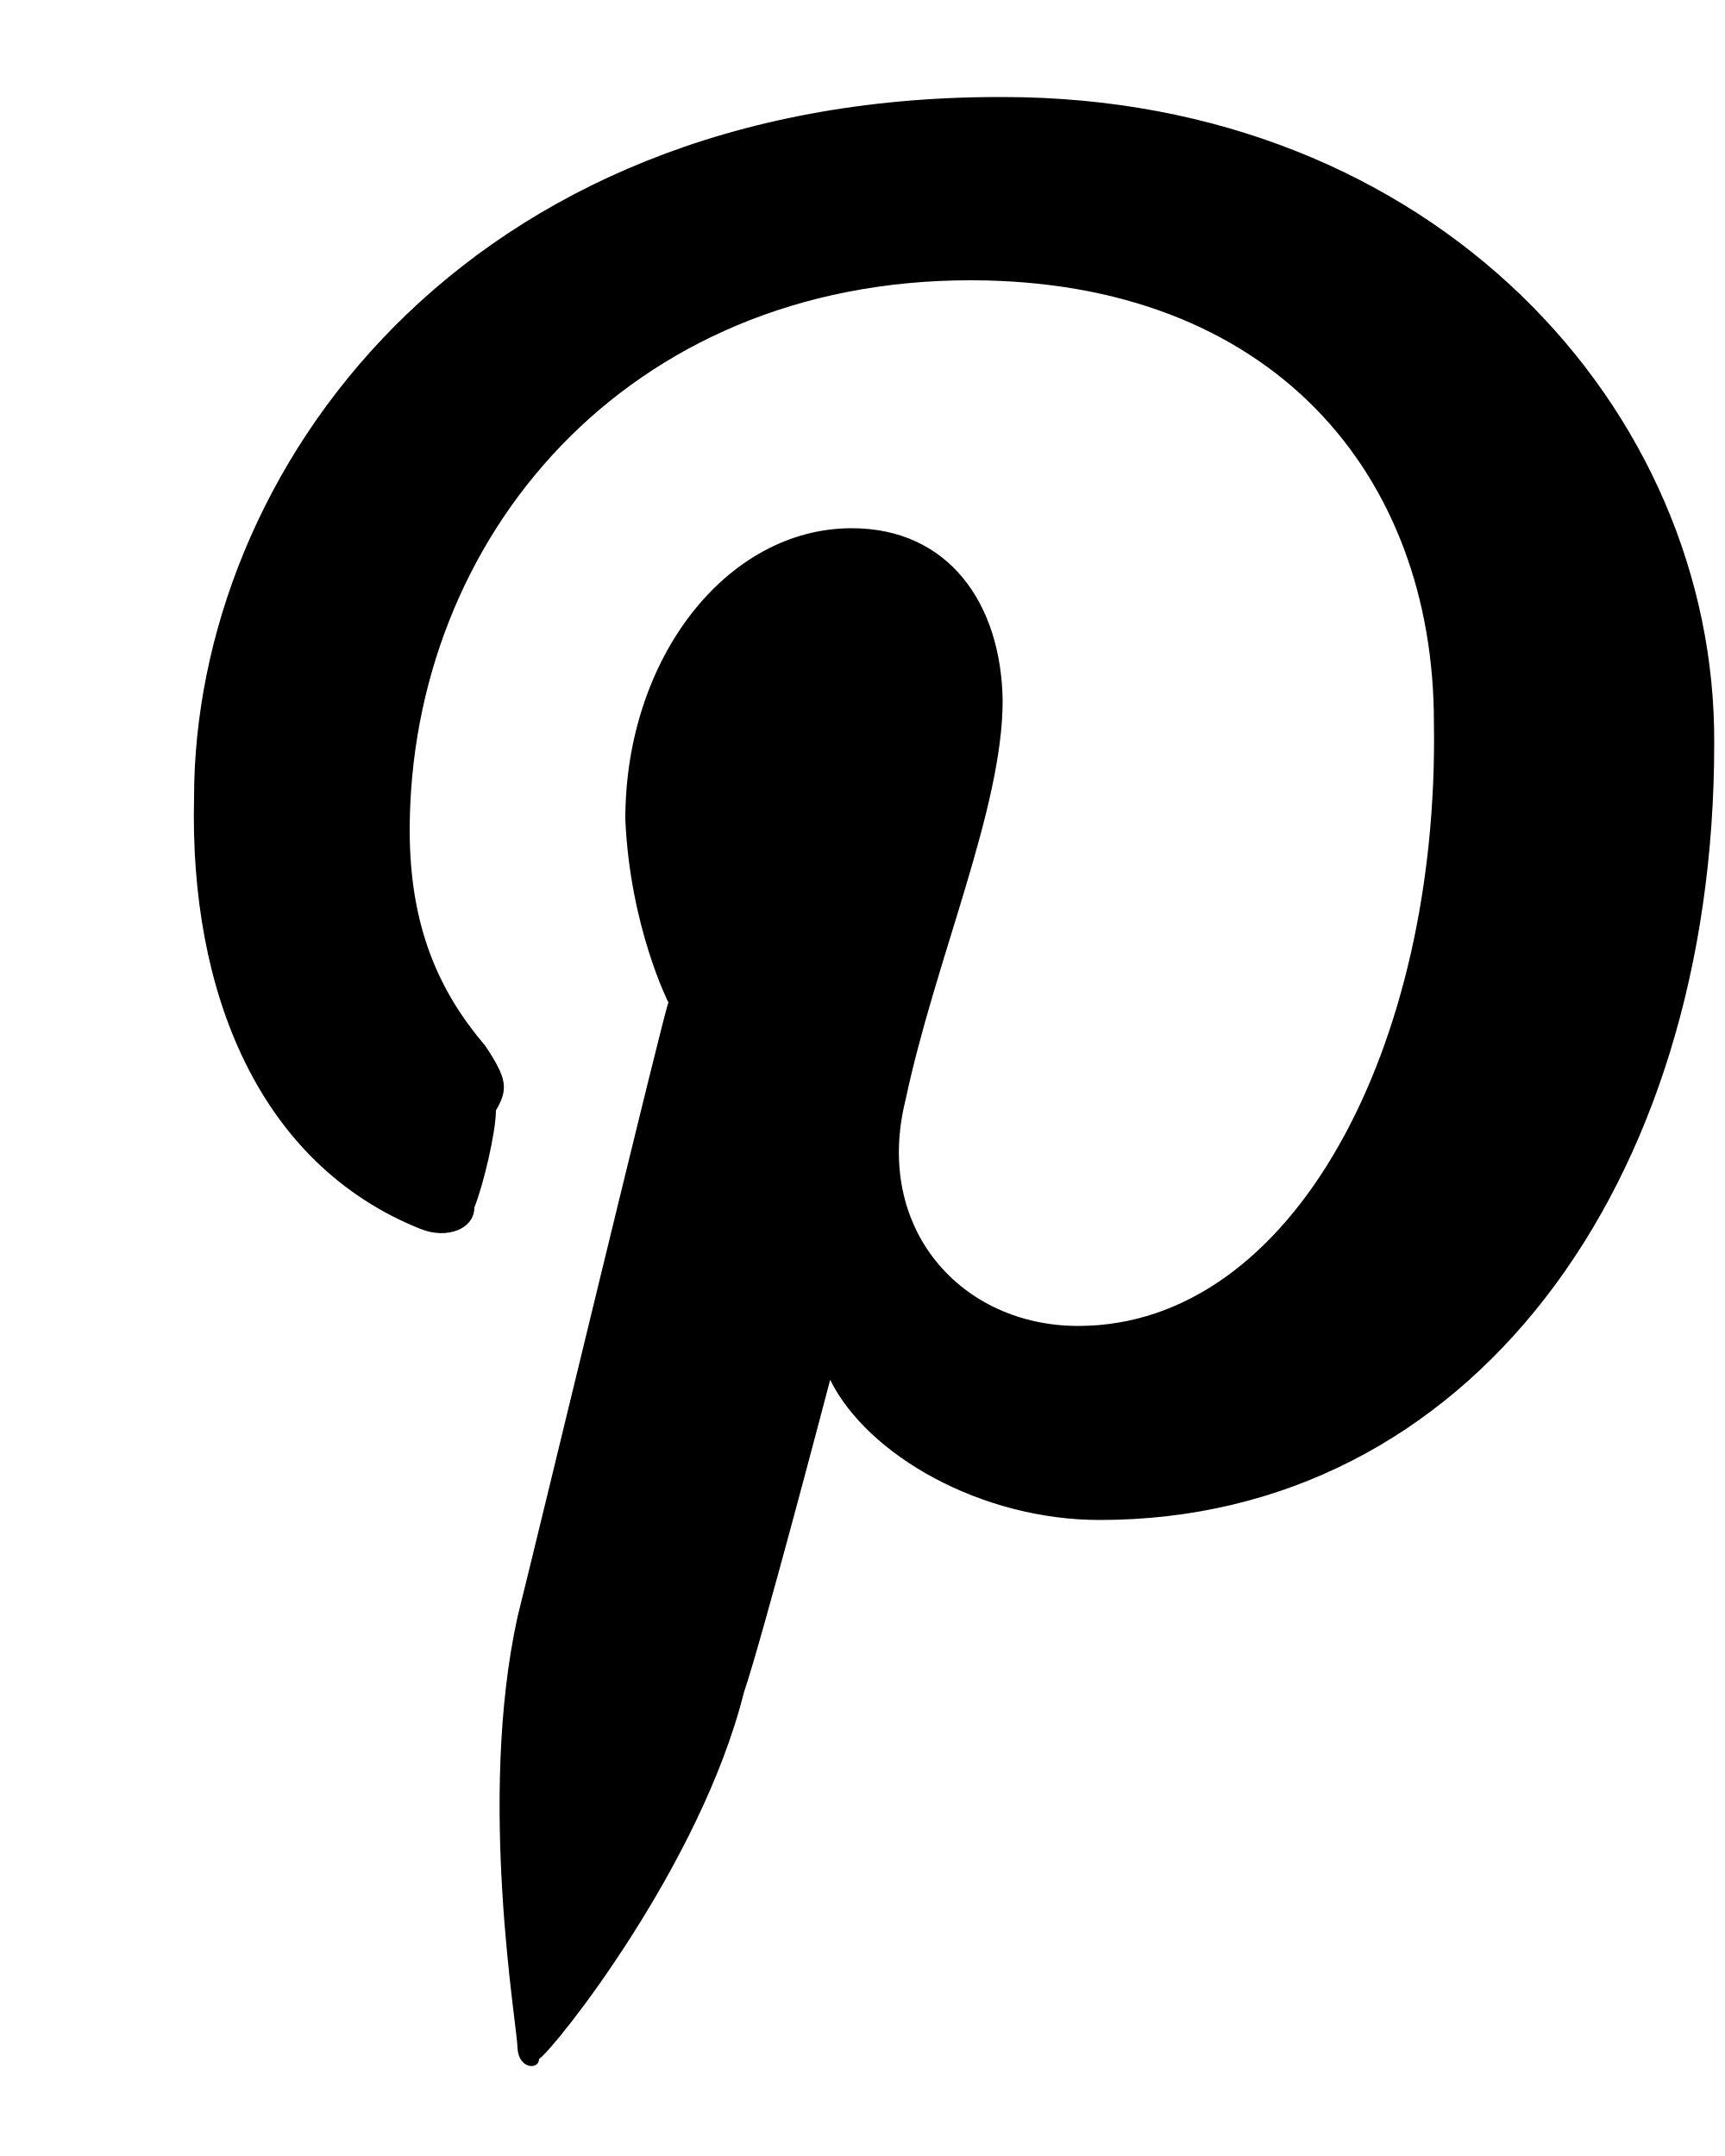
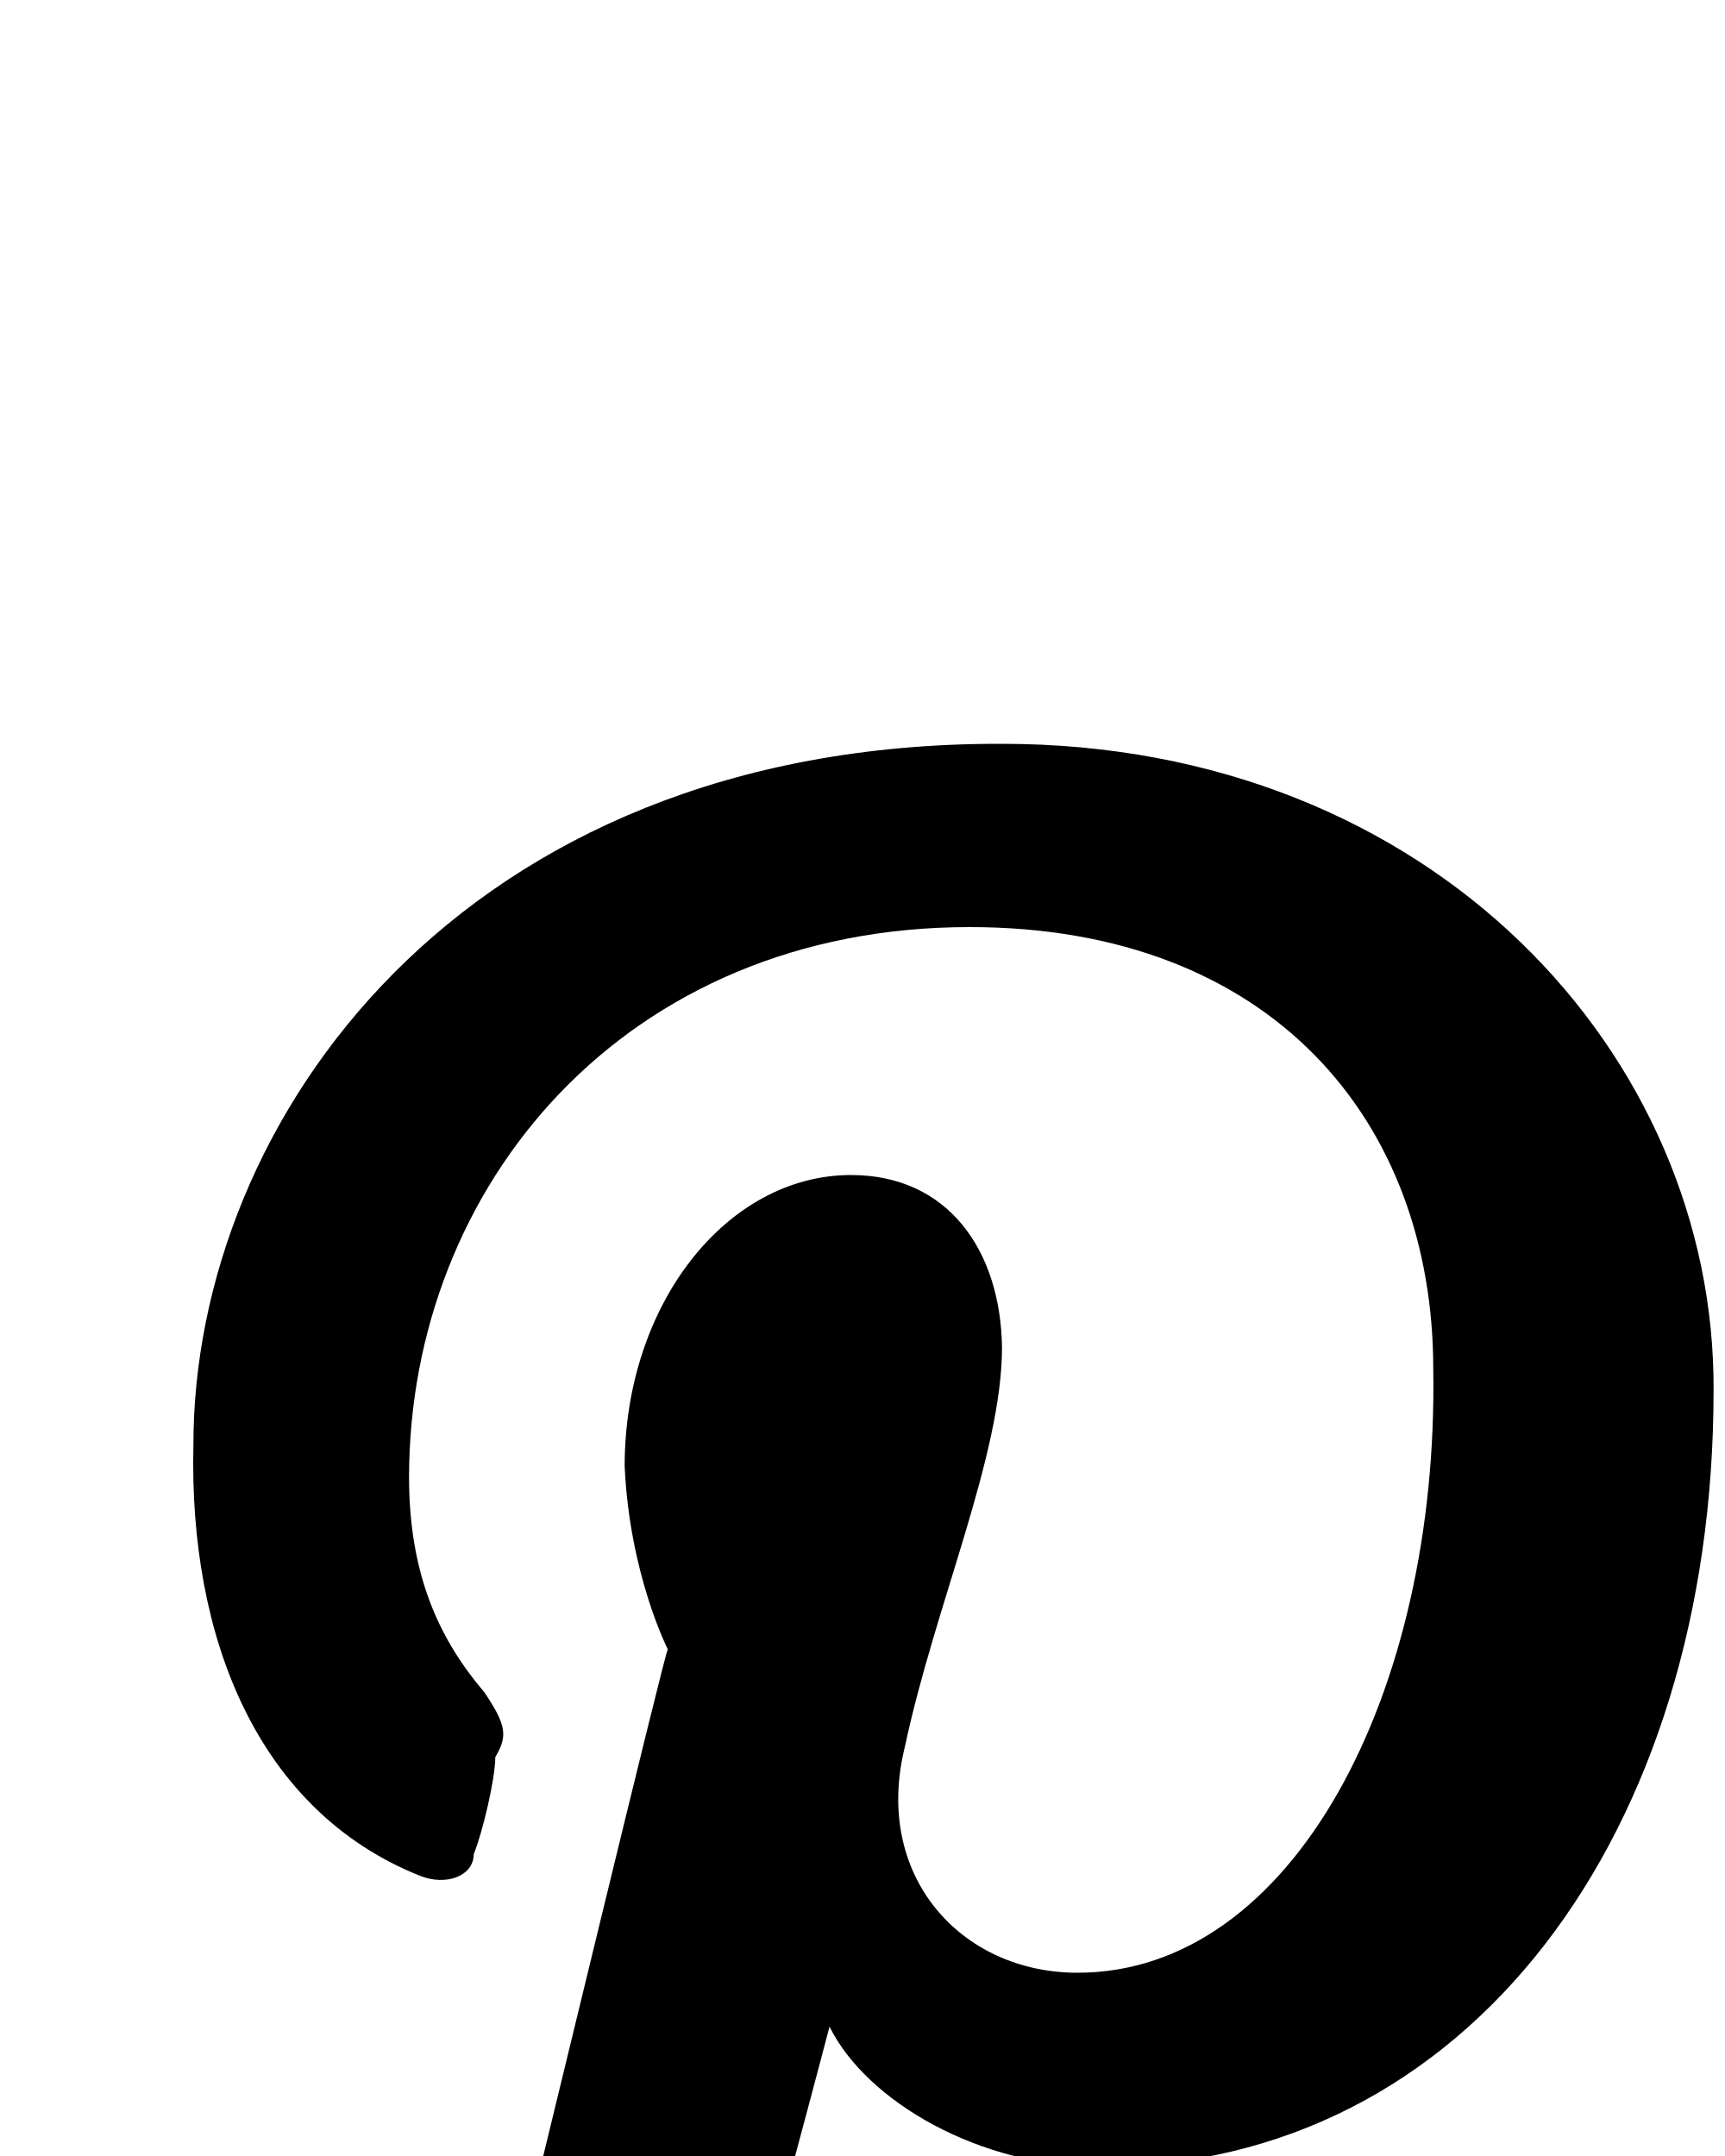
<svg width="16px" height="20px" viewBox="0 0 16 20">
-   <path d="m9.266.9c-4.993 0-7.466 3.5-7.466 6.5-.044 1.8.6 3.4 2.1 4 .248.1.5 0 .5-.2.082-.2.2-.7.2-.9.119-.2.1-.3-.1-.6-.426-.5-.7-1.1-.7-2 .004-2.7 2-5.1 5.2-5.1 2.799 0 4.3 1.8 4.3 4.1.05 3-1.3 5.6-3.3 5.6-1.081 0-1.9-.9-1.6-2.1.276-1.3.9-2.7.9-3.7-.013-.9-.5-1.6-1.4-1.6-1.154 0-2.1 1.2-2.1 2.7.044 1 .4 1.7.4 1.7-.021 0-1.2 4.9-1.4 5.7-.374 1.7 0 3.8 0 4 .013.2.2.2.2.1.149-.1 1.5-1.8 1.9-3.4.171-.5.8-2.9.8-2.9.347.7 1.4 1.3 2.5 1.3 3.427 0 5.7-3.1 5.7-7.2.019-3.1-2.6-6-6.6-6" />
+   <path d="m9.26 6.9c-4.993 0-7.466 3.5-7.466 6.5-.044 1.8.6 3.4 2.1 4 .248.1.5 0 .5-.2.082-.2.2-.7.2-.9.119-.2.1-.3-.1-.6-.426-.5-.7-1.1-.7-2 .004-2.7 2-5.1 5.2-5.1 2.799 0 4.3 1.8 4.3 4.1.05 3-1.3 5.6-3.3 5.6-1.081 0-1.9-.9-1.6-2.1.276-1.3.9-2.7.9-3.7-.013-.9-.5-1.6-1.4-1.6-1.154 0-2.1 1.2-2.1 2.7.044 1 .4 1.7.4 1.7-.021 0-1.2 4.9-1.4 5.7-.374 1.7 0 3.8 0 4 .013.2.2.2.2.1.149-.1 1.5-1.8 1.9-3.4.171-.5.8-2.9.8-2.9.347.7 1.4 1.3 2.5 1.3 3.427 0 5.7-3.1 5.7-7.2.019-3.1-2.6-6-6.6-6" />
</svg>
